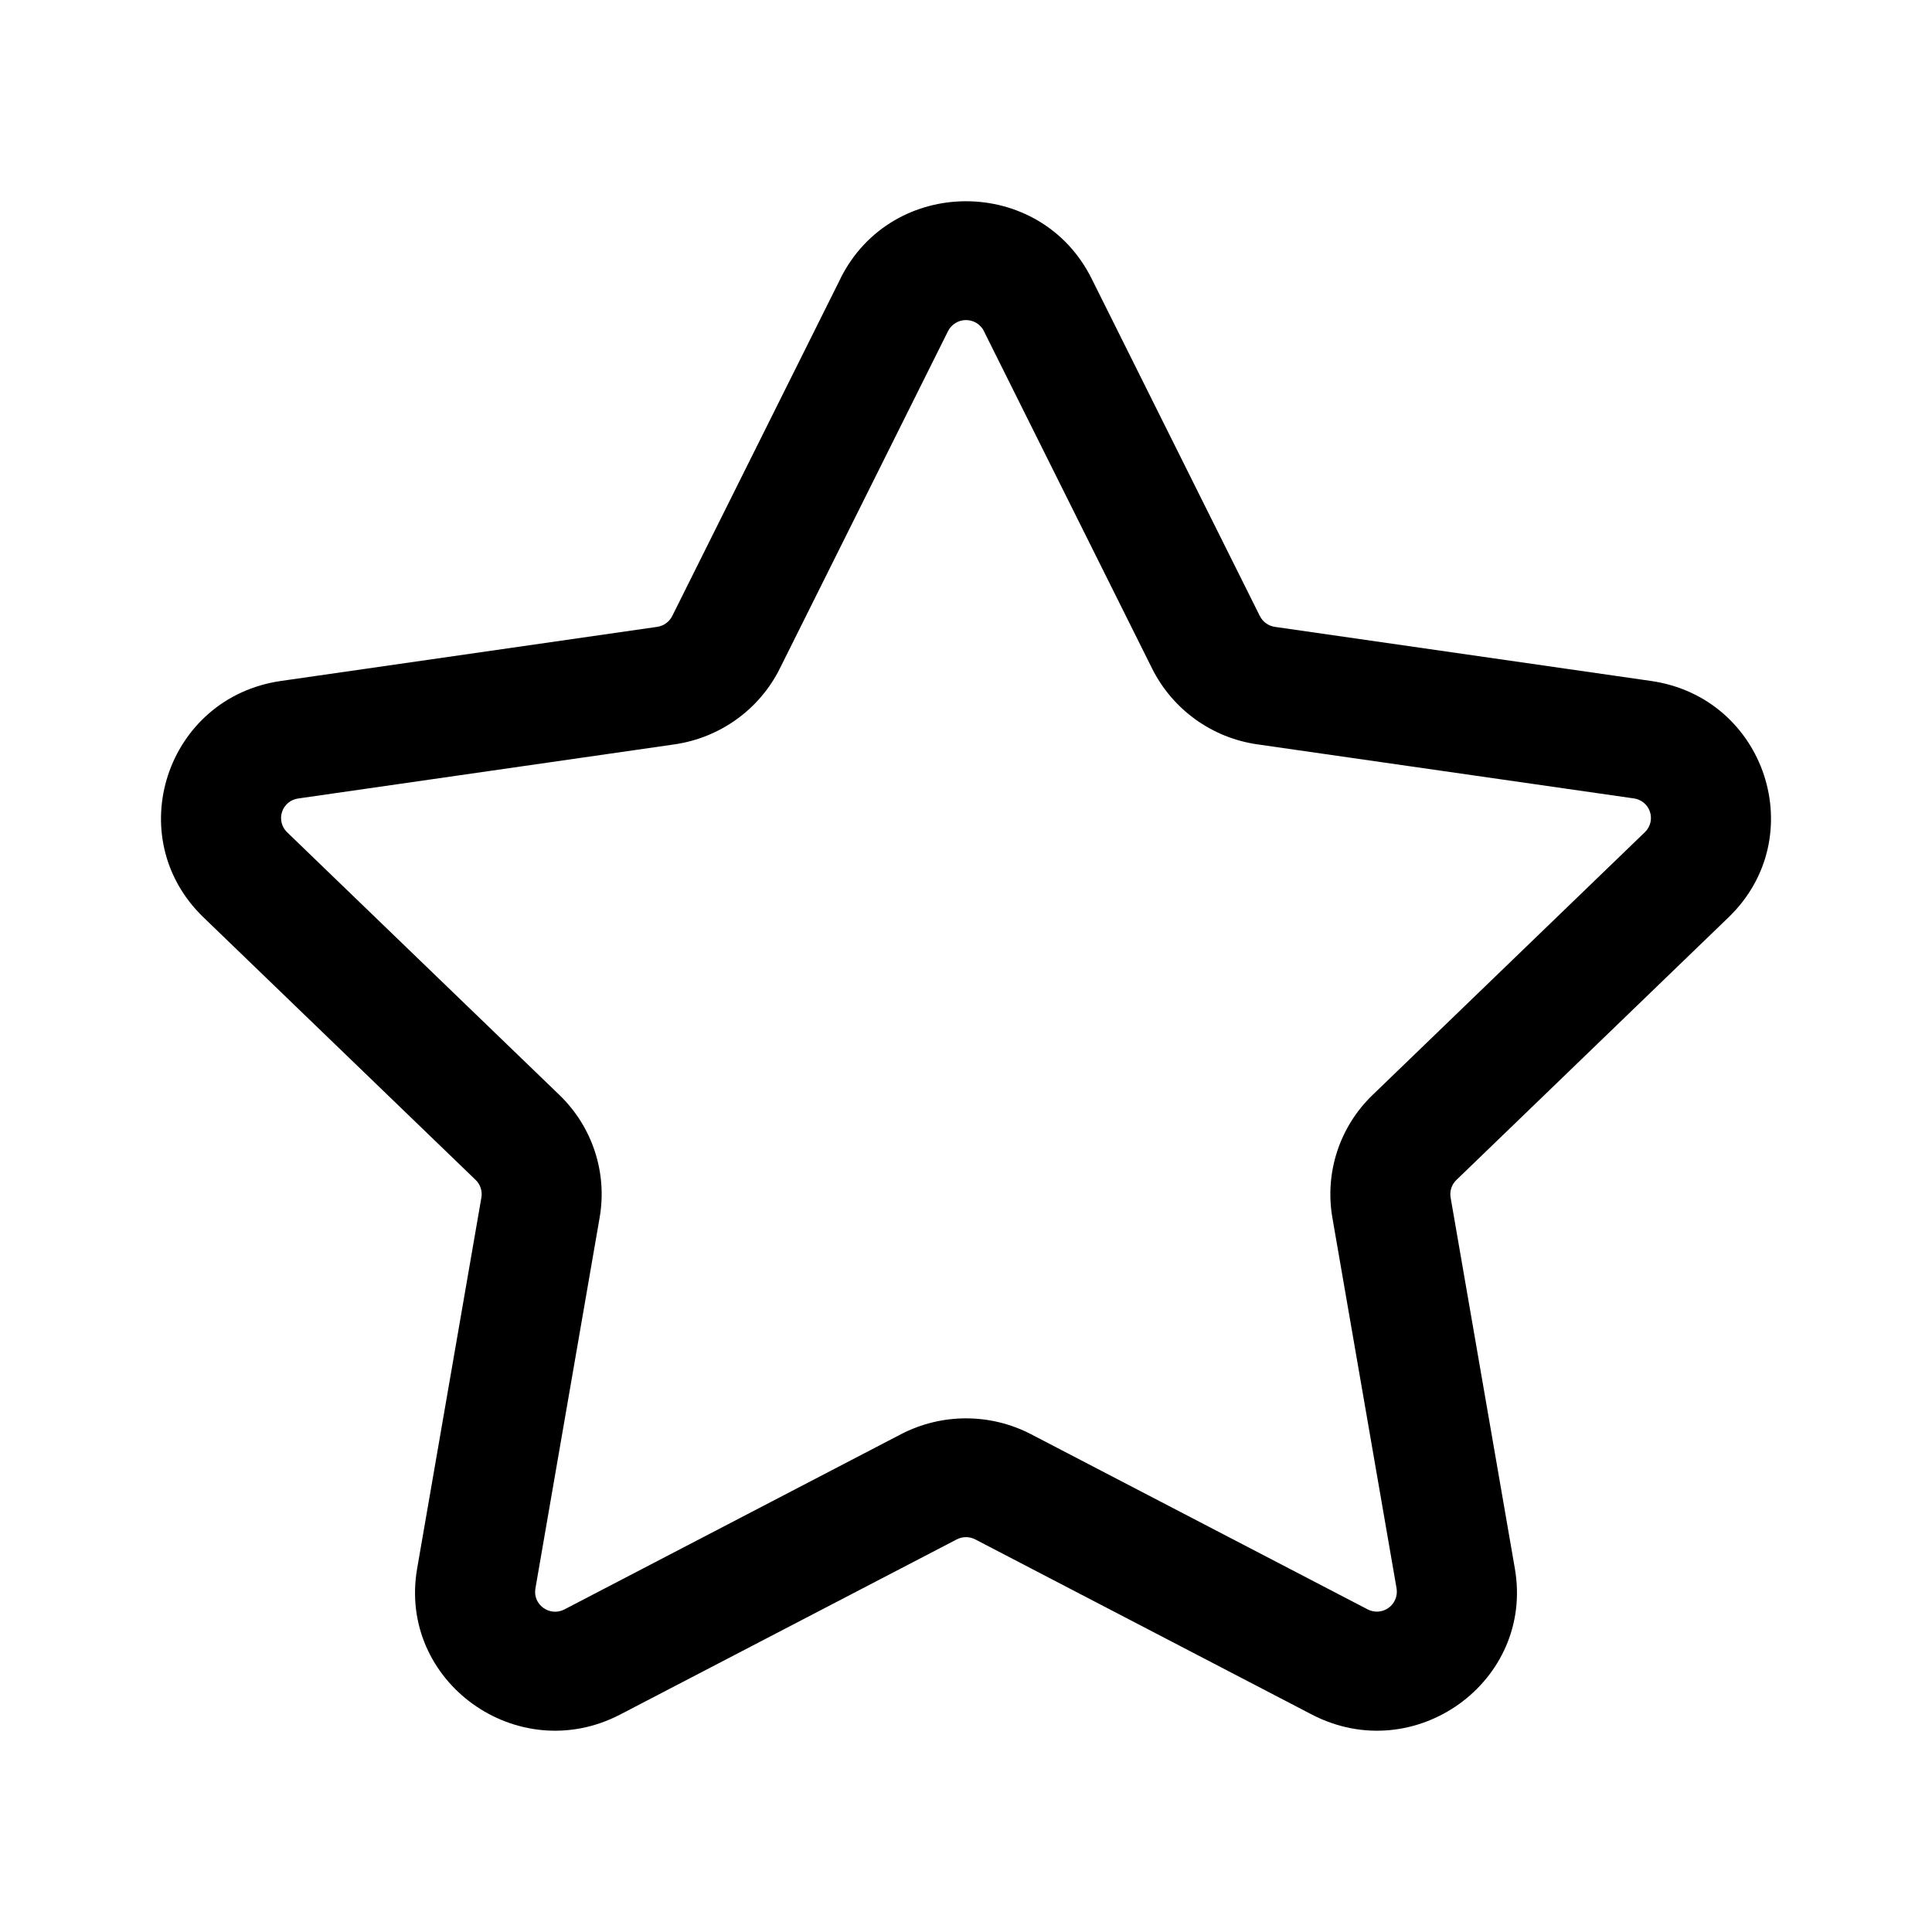
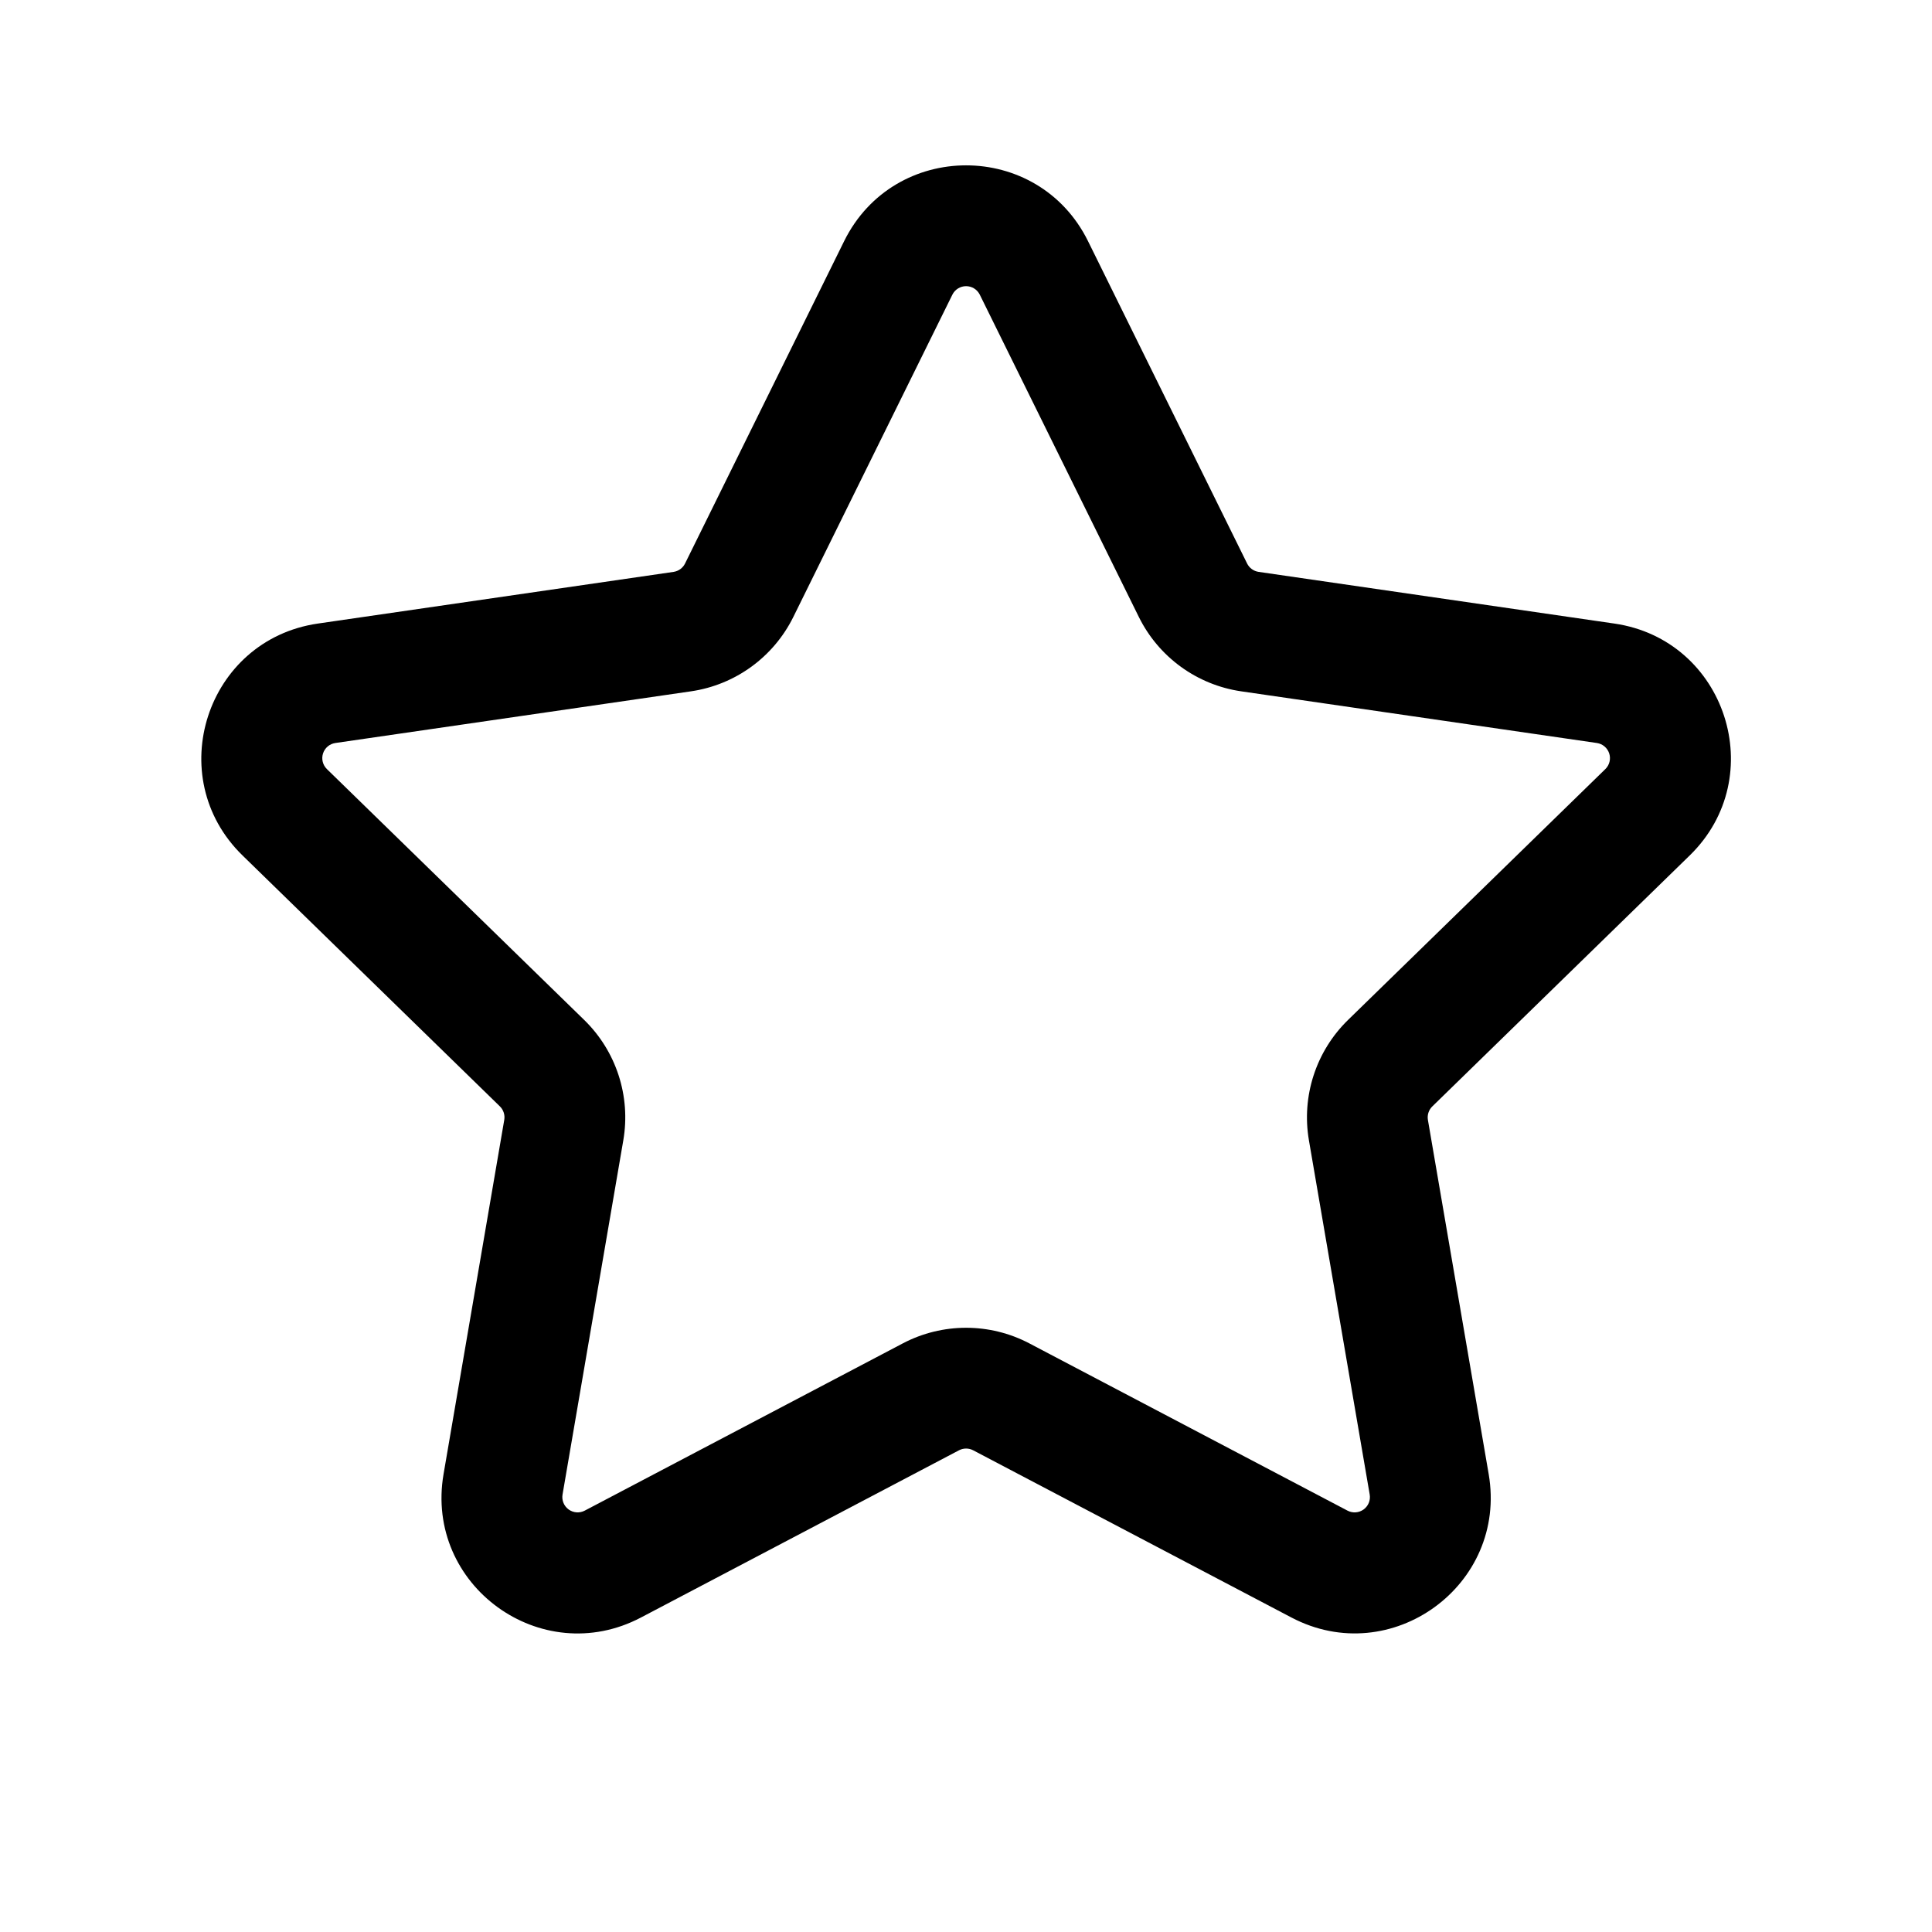
<svg xmlns="http://www.w3.org/2000/svg" width="24" height="24" fill="none" class="persona-icon" viewBox="0 0 24 24">
-   <path fill="currentColor" d="M10.44 3.46c.639-1.28 2.481-1.28 3.12 0l2.09 4.192a.249.249 0 0 0 .186.135l4.673.672c1.427.205 1.996 1.94.964 2.936l-3.381 3.263a.244.244 0 0 0-.072.218l.798 4.608c.244 1.406-1.247 2.478-2.523 1.814l-4.18-2.175a.25.25 0 0 0-.23 0l-4.18 2.175c-1.276.664-2.767-.408-2.523-1.814l.798-4.608a.245.245 0 0 0-.071-.218l-3.382-3.263c-1.032-.996-.463-2.731.964-2.936l4.673-.672a.249.249 0 0 0 .187-.135l2.09-4.192Zm1.783.653a.25.25 0 0 0-.446 0l-2.09 4.192c-.253.508-.742.86-1.309.942l-4.673.672a.245.245 0 0 0-.138.42l3.382 3.263c.41.395.597.965.5 1.523l-.798 4.608c-.035.201.178.354.36.26l4.18-2.176a1.754 1.754 0 0 1 1.618 0l4.18 2.175a.248.248 0 0 0 .36-.259l-.798-4.608a1.71 1.71 0 0 1 .5-1.523l3.382-3.264a.245.245 0 0 0-.138-.42l-4.673-.671a1.737 1.737 0 0 1-1.31-.942l-2.09-4.192Z" />
+   <path fill="currentColor" d="M10.486 2.996c.62-1.256 2.41-1.256 3.03 0L15.492 7a.19.19 0 0 0 .143.104l4.419.642c1.386.201 1.939 1.904.936 2.881l-3.197 3.117a.19.19 0 0 0-.055.168l.755 4.4c.237 1.38-1.212 2.433-2.451 1.781l-3.953-2.077a.19.19 0 0 0-.176 0l-3.952 2.078c-1.24.651-2.688-.401-2.451-1.782l.754-4.4a.19.19 0 0 0-.054-.168l-3.197-3.117c-1.003-.977-.45-2.68.936-2.881l4.419-.642A.19.19 0 0 0 8.51 7l1.976-4.004Zm1.685.664a.19.19 0 0 0-.34 0L9.855 7.664a1.69 1.69 0 0 1-1.272.924l-4.418.642a.19.19 0 0 0-.105.323l3.197 3.117c.398.388.58.947.486 1.495l-.755 4.401a.19.19 0 0 0 .275.2l3.952-2.078a1.69 1.69 0 0 1 1.572 0l3.953 2.078a.19.19 0 0 0 .275-.2l-.755-4.4a1.69 1.69 0 0 1 .486-1.496l3.197-3.117a.19.19 0 0 0-.105-.323l-4.419-.642a1.69 1.69 0 0 1-1.272-.924L12.171 3.66Z" />
</svg>
